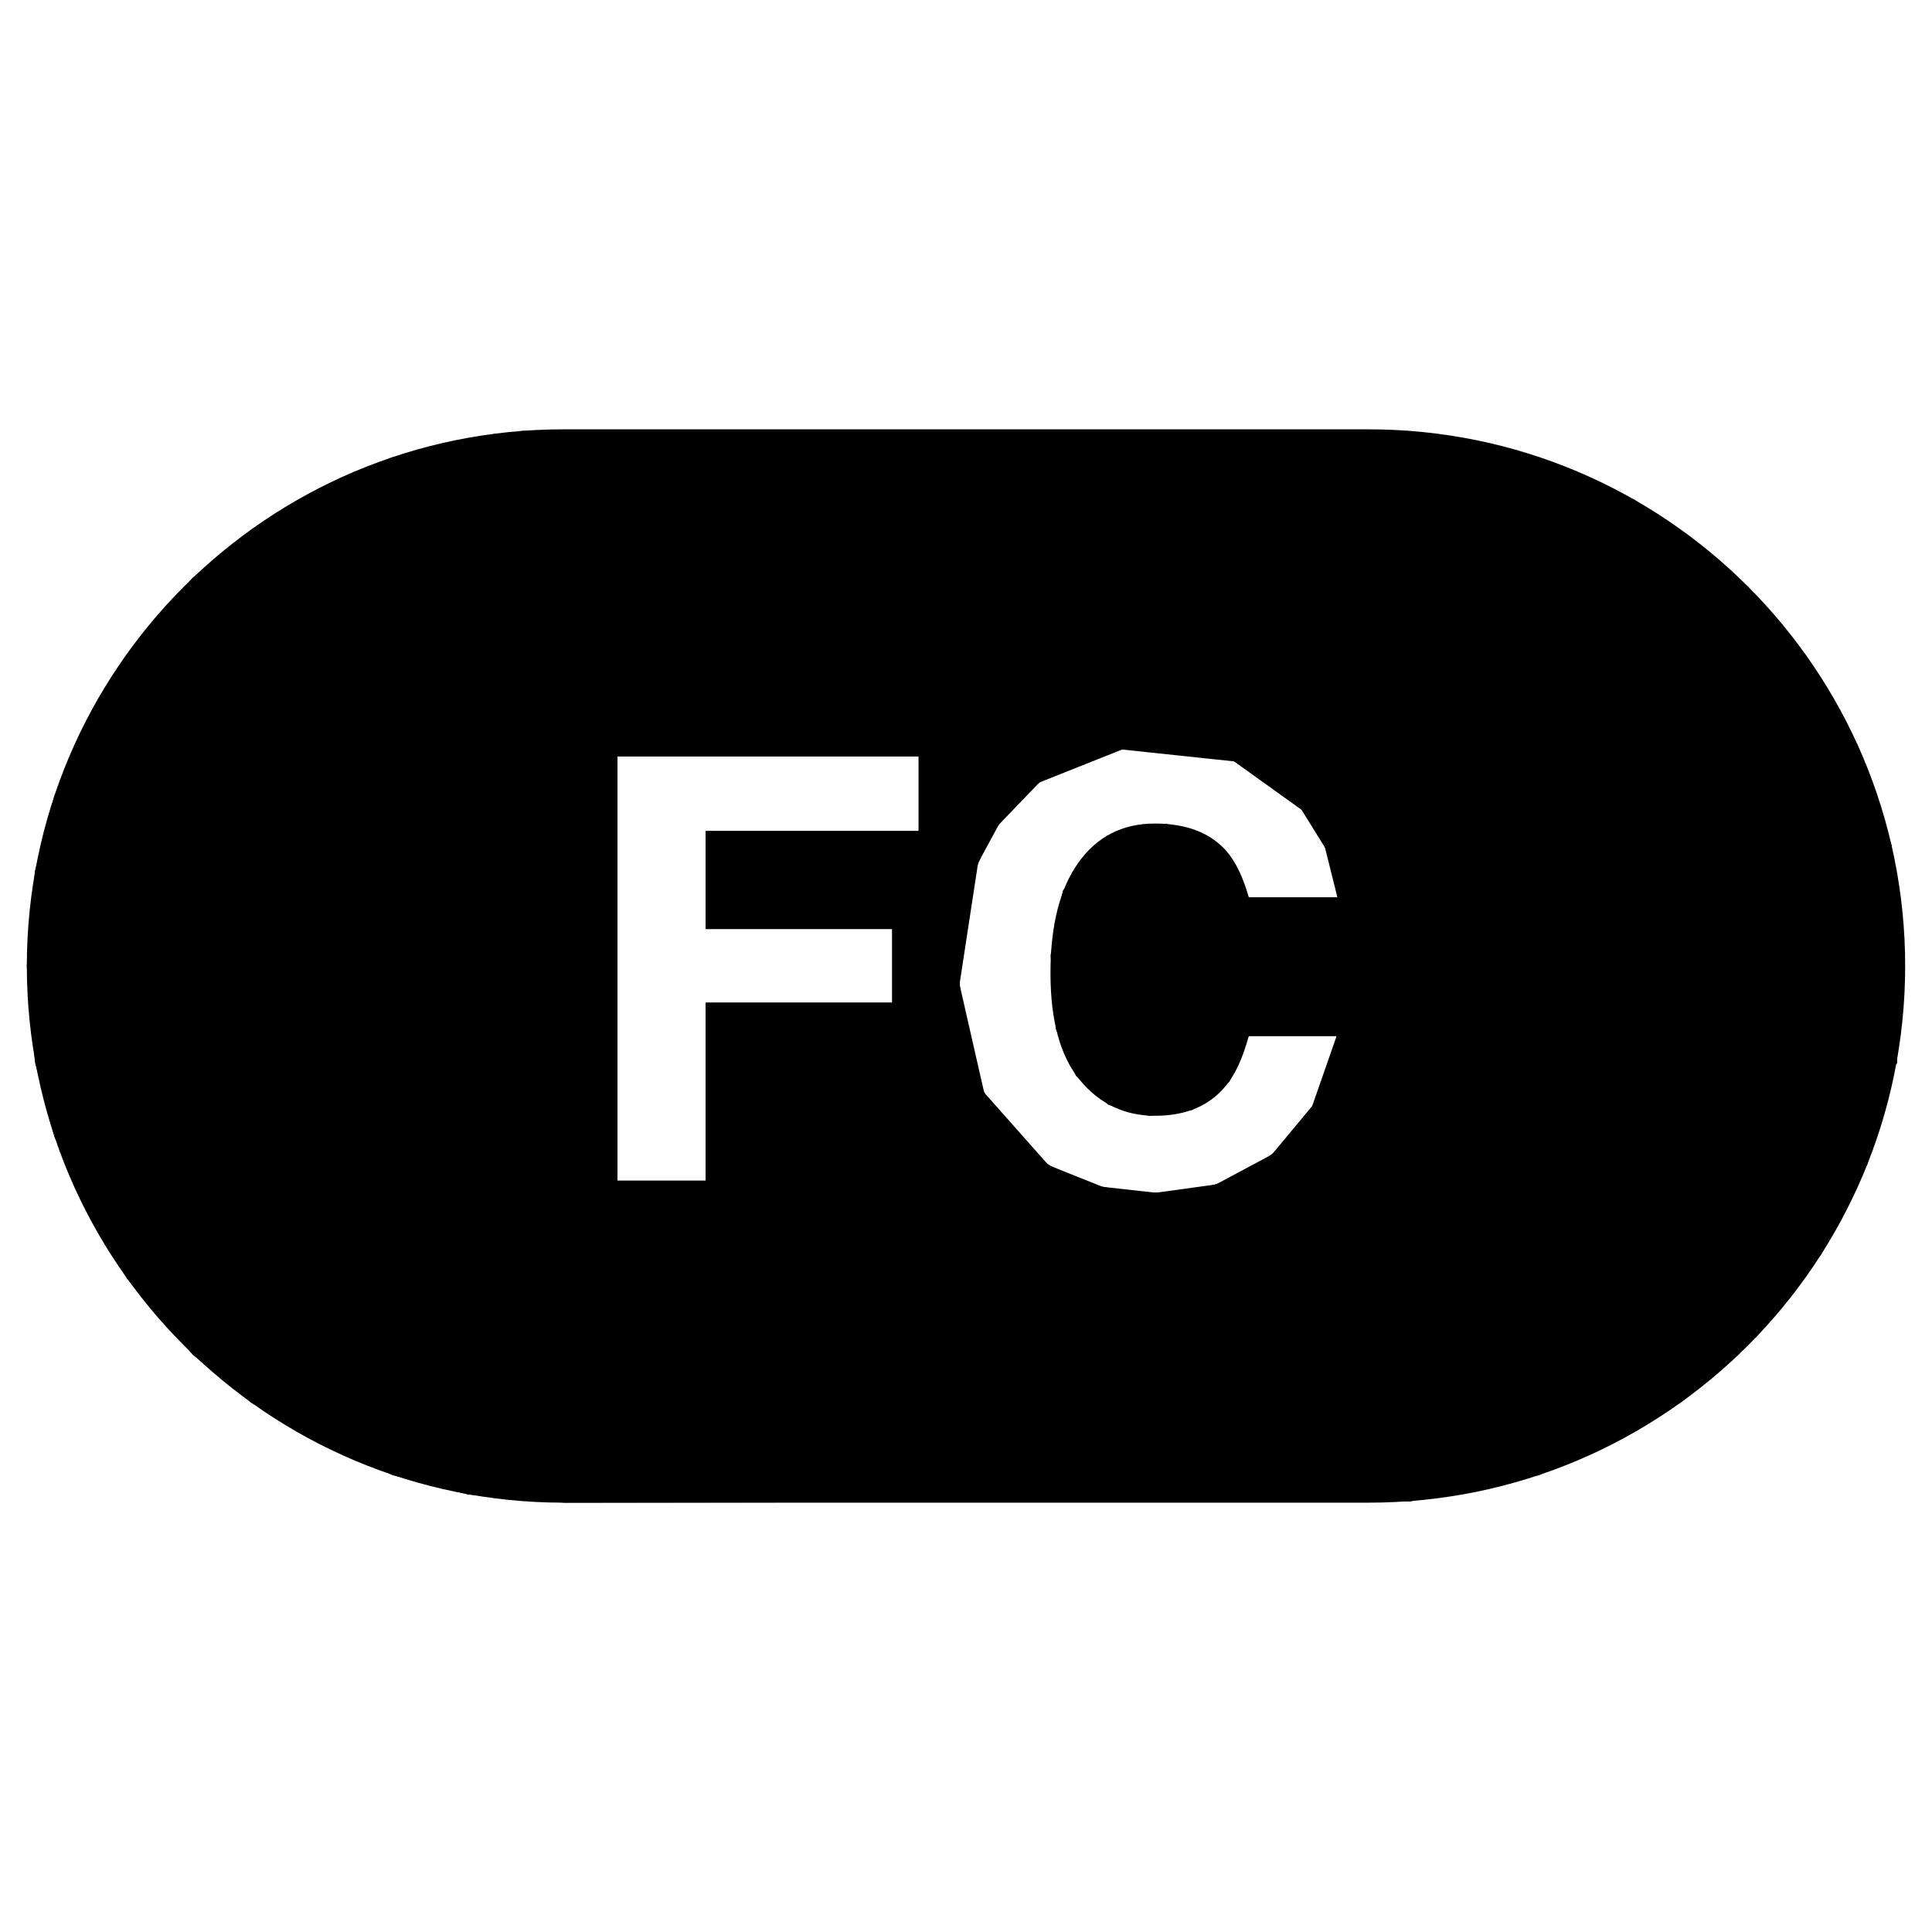
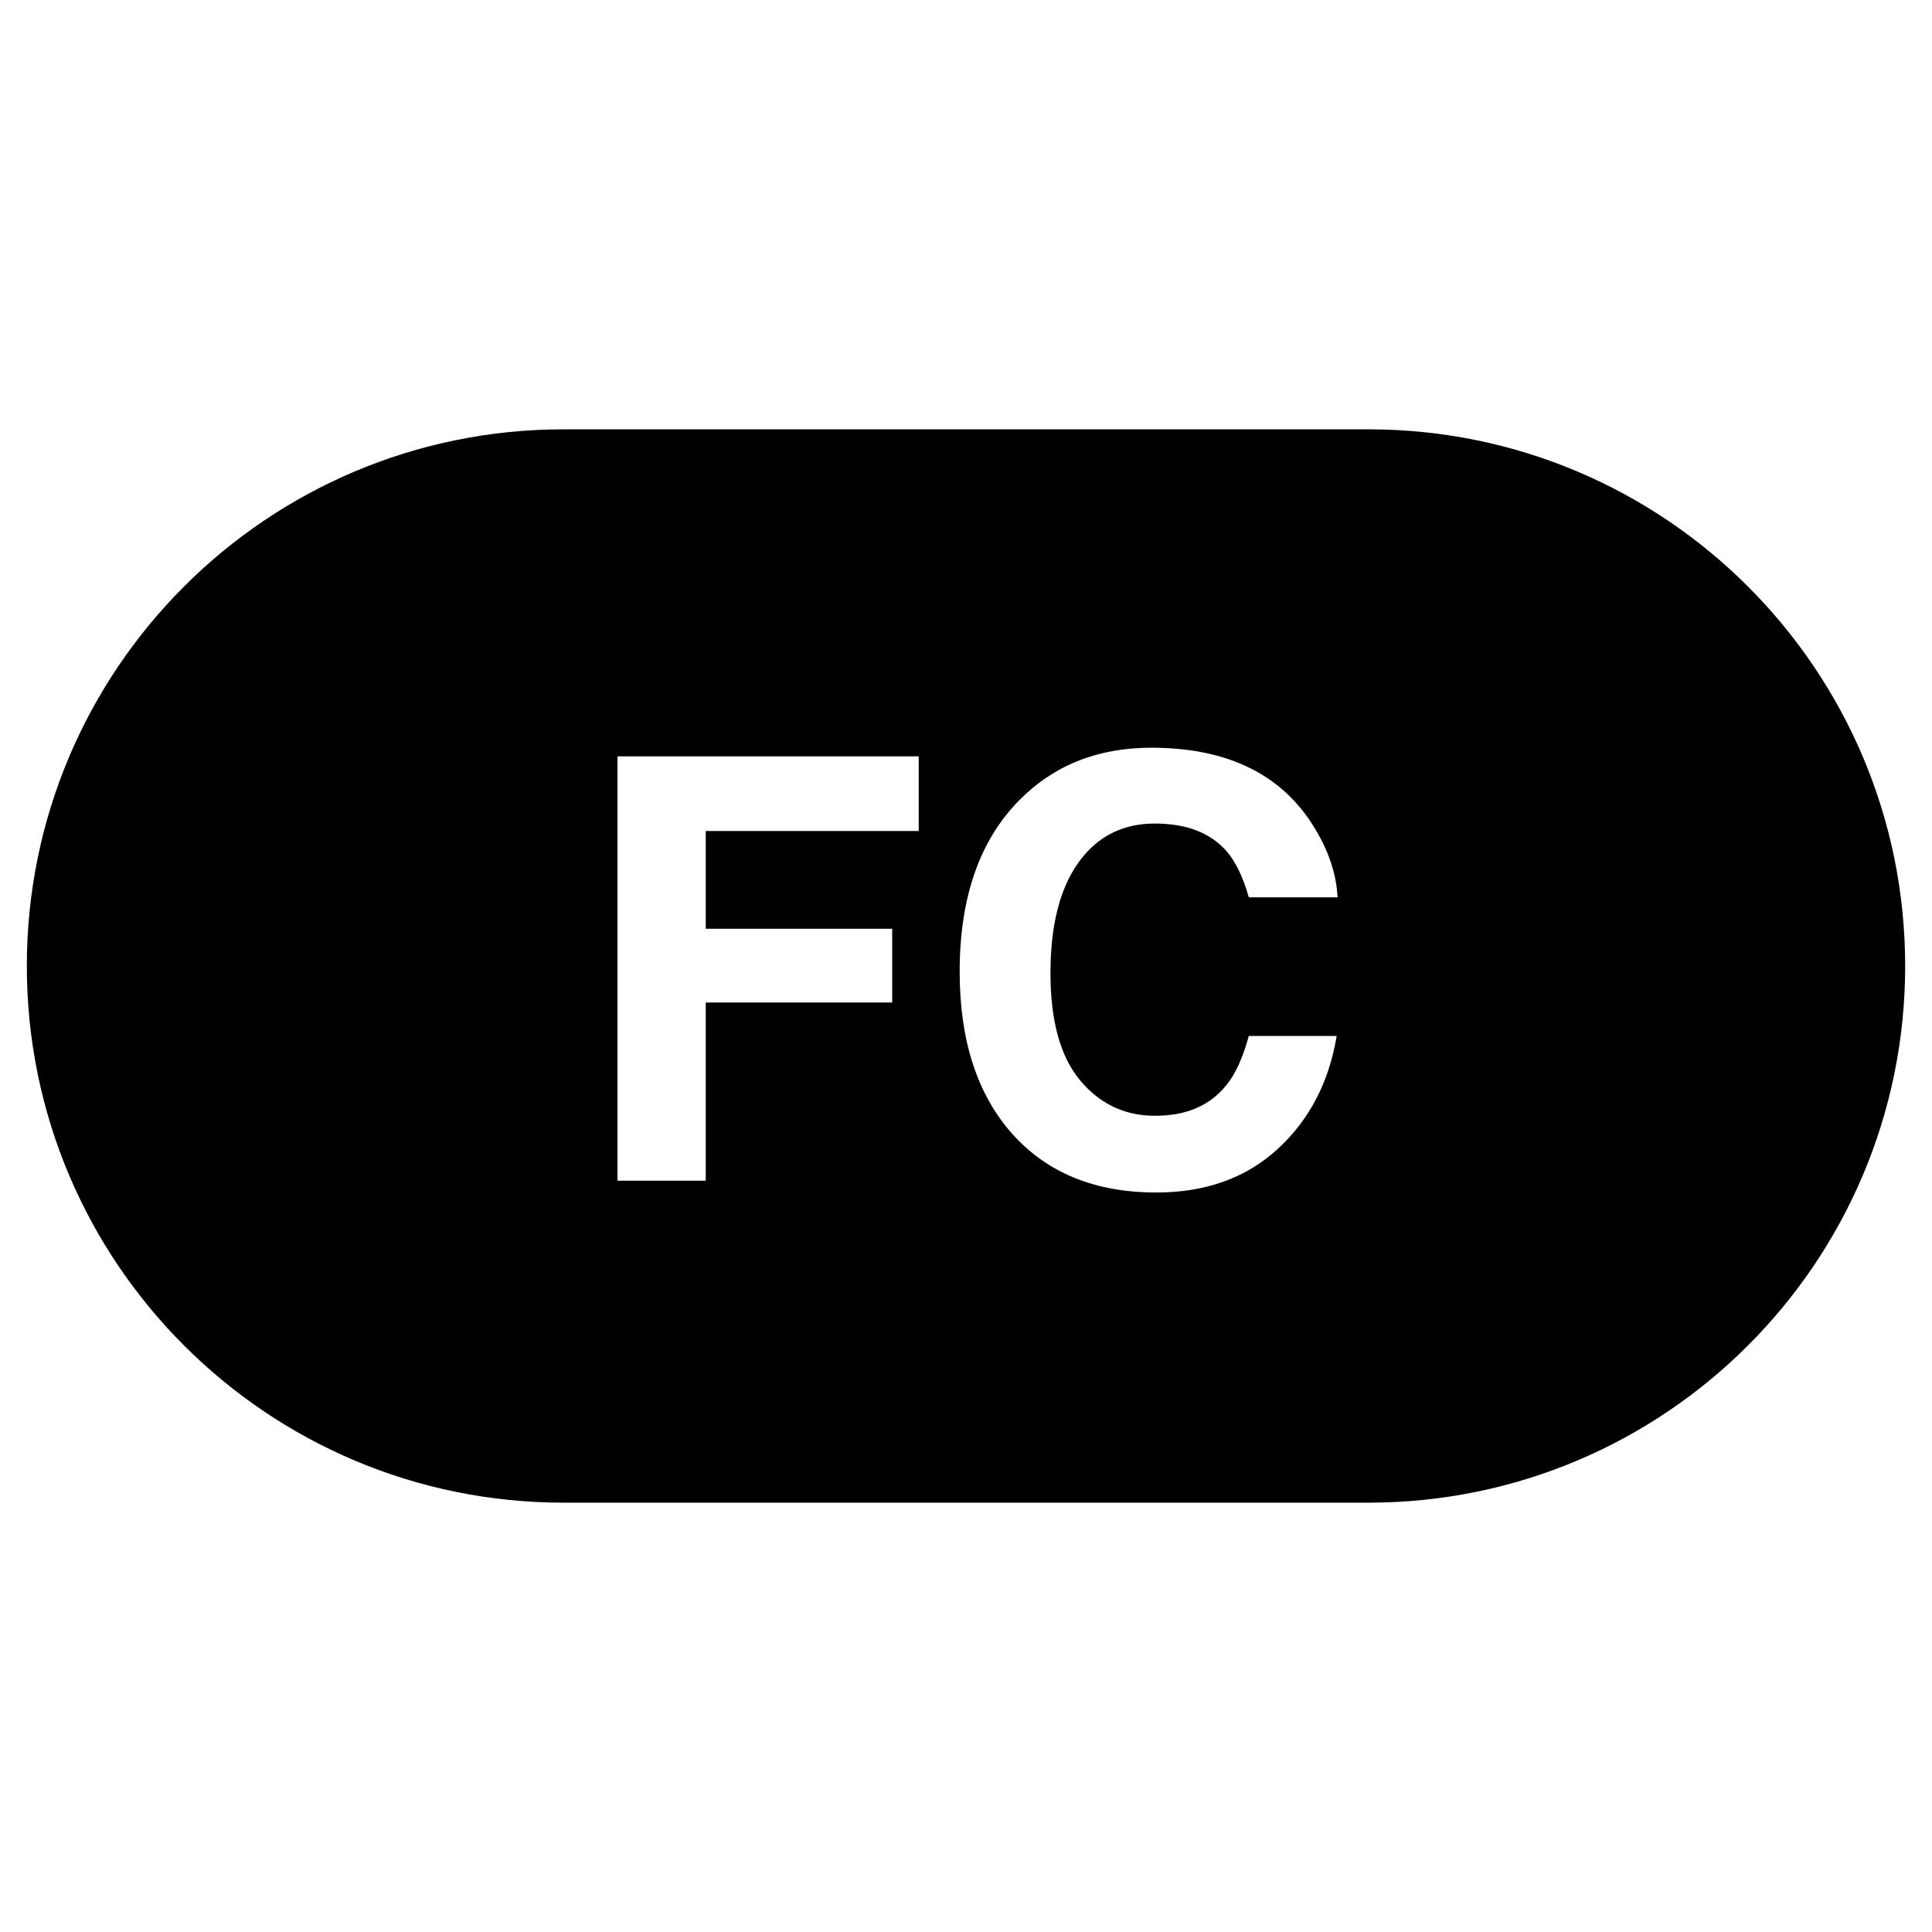
<svg xmlns="http://www.w3.org/2000/svg" width="72px" height="72px" viewBox="0 0 72 72" version="1.1">
  <path fill="#000000" fill-opacity="1" stroke="none" d="M21 56 C9.954 56 1 47.046 1 36 1 24.955 9.954 16 21 16 L51 16 C62.045 16 71 24.955 71 36 71 47.046 62.045 56 51 56 L21 56 Z M43.09 44.441 C44.93 44.441 46.439 43.9 47.617 42.818 48.795 41.737 49.528 40.333 49.814 38.607 L46.539 38.607 C46.317 39.424 46.036 40.037 45.699 40.445 45.09 41.204 44.207 41.582 43.047 41.582 41.915 41.582 40.982 41.14 40.248 40.256 39.514 39.372 39.148 38.042 39.148 36.266 39.148 34.49 39.495 33.117 40.189 32.146 40.884 31.176 41.832 30.691 43.035 30.691 44.217 30.691 45.109 31.035 45.711 31.723 46.047 32.109 46.324 32.682 46.539 33.441 L49.848 33.441 C49.797 32.453 49.43 31.468 48.75 30.486 47.518 28.739 45.57 27.865 42.906 27.865 40.915 27.865 39.277 28.517 37.988 29.82 36.506 31.317 35.764 33.447 35.764 36.211 35.764 38.768 36.415 40.782 37.719 42.25 39.022 43.711 40.812 44.441 43.09 44.441 Z M23.012 44 L26.301 44 26.301 37.361 33.25 37.361 33.25 34.611 26.301 34.611 26.301 30.969 34.238 30.969 34.238 28.188 23.012 28.188 23.012 44 Z" />
-   <path stroke="#000000" stroke-opacity="1" stroke-linecap="round" fill="none" stroke-width="1" d="M19.469 16.563 L14.797 17.516 9.641 20.156 7.531 21.891 5.141 24.672 2.5 29.828 1.797 32.547 1.5 36 1.797 39.5 2.5 42.188 5.141 47.359 7.531 50.125 9.641 51.859 14.797 54.5 17.531 55.203 21.047 55.5 52.516 55.453 57.188 54.5 62.344 51.859 65.094 49.469 67.453 46.469 69.125 43.203 70.188 39.438 70.203 39.422 70.203 39.406 70.484 35.547 70 31.609 68.797 28.031 66.906 24.75 63.719 21.25 60.656 19.063 56.375 17.266 52.438 16.563 Z M40.969 44.719 L38.781 43.844 36.219 40.953 35.25 36.703 35.969 32 36.813 30.438 38.453 28.734 41.75 27.422 46.172 27.891 48.875 29.828 49.844 31.391 50.484 33.953 46.219 33.953 45.219 31.984 43.406 31.219 41.516 31.609 40.078 33.406 39.656 35.625 39.844 38.234 40.516 39.797 41.547 40.719 42.859 41.078 44.234 40.891 45.406 40 46.203 38.109 50.516 38.109 49.344 41.469 47.719 43.422 45.469 44.625 43.078 44.953 Z M22.5 44.5 L22.5 27.688 34.734 27.688 34.734 31.469 26.797 31.469 26.797 34.125 33.75 34.125 33.75 37.875 26.797 37.875 26.797 44.5 Z" />
</svg>
